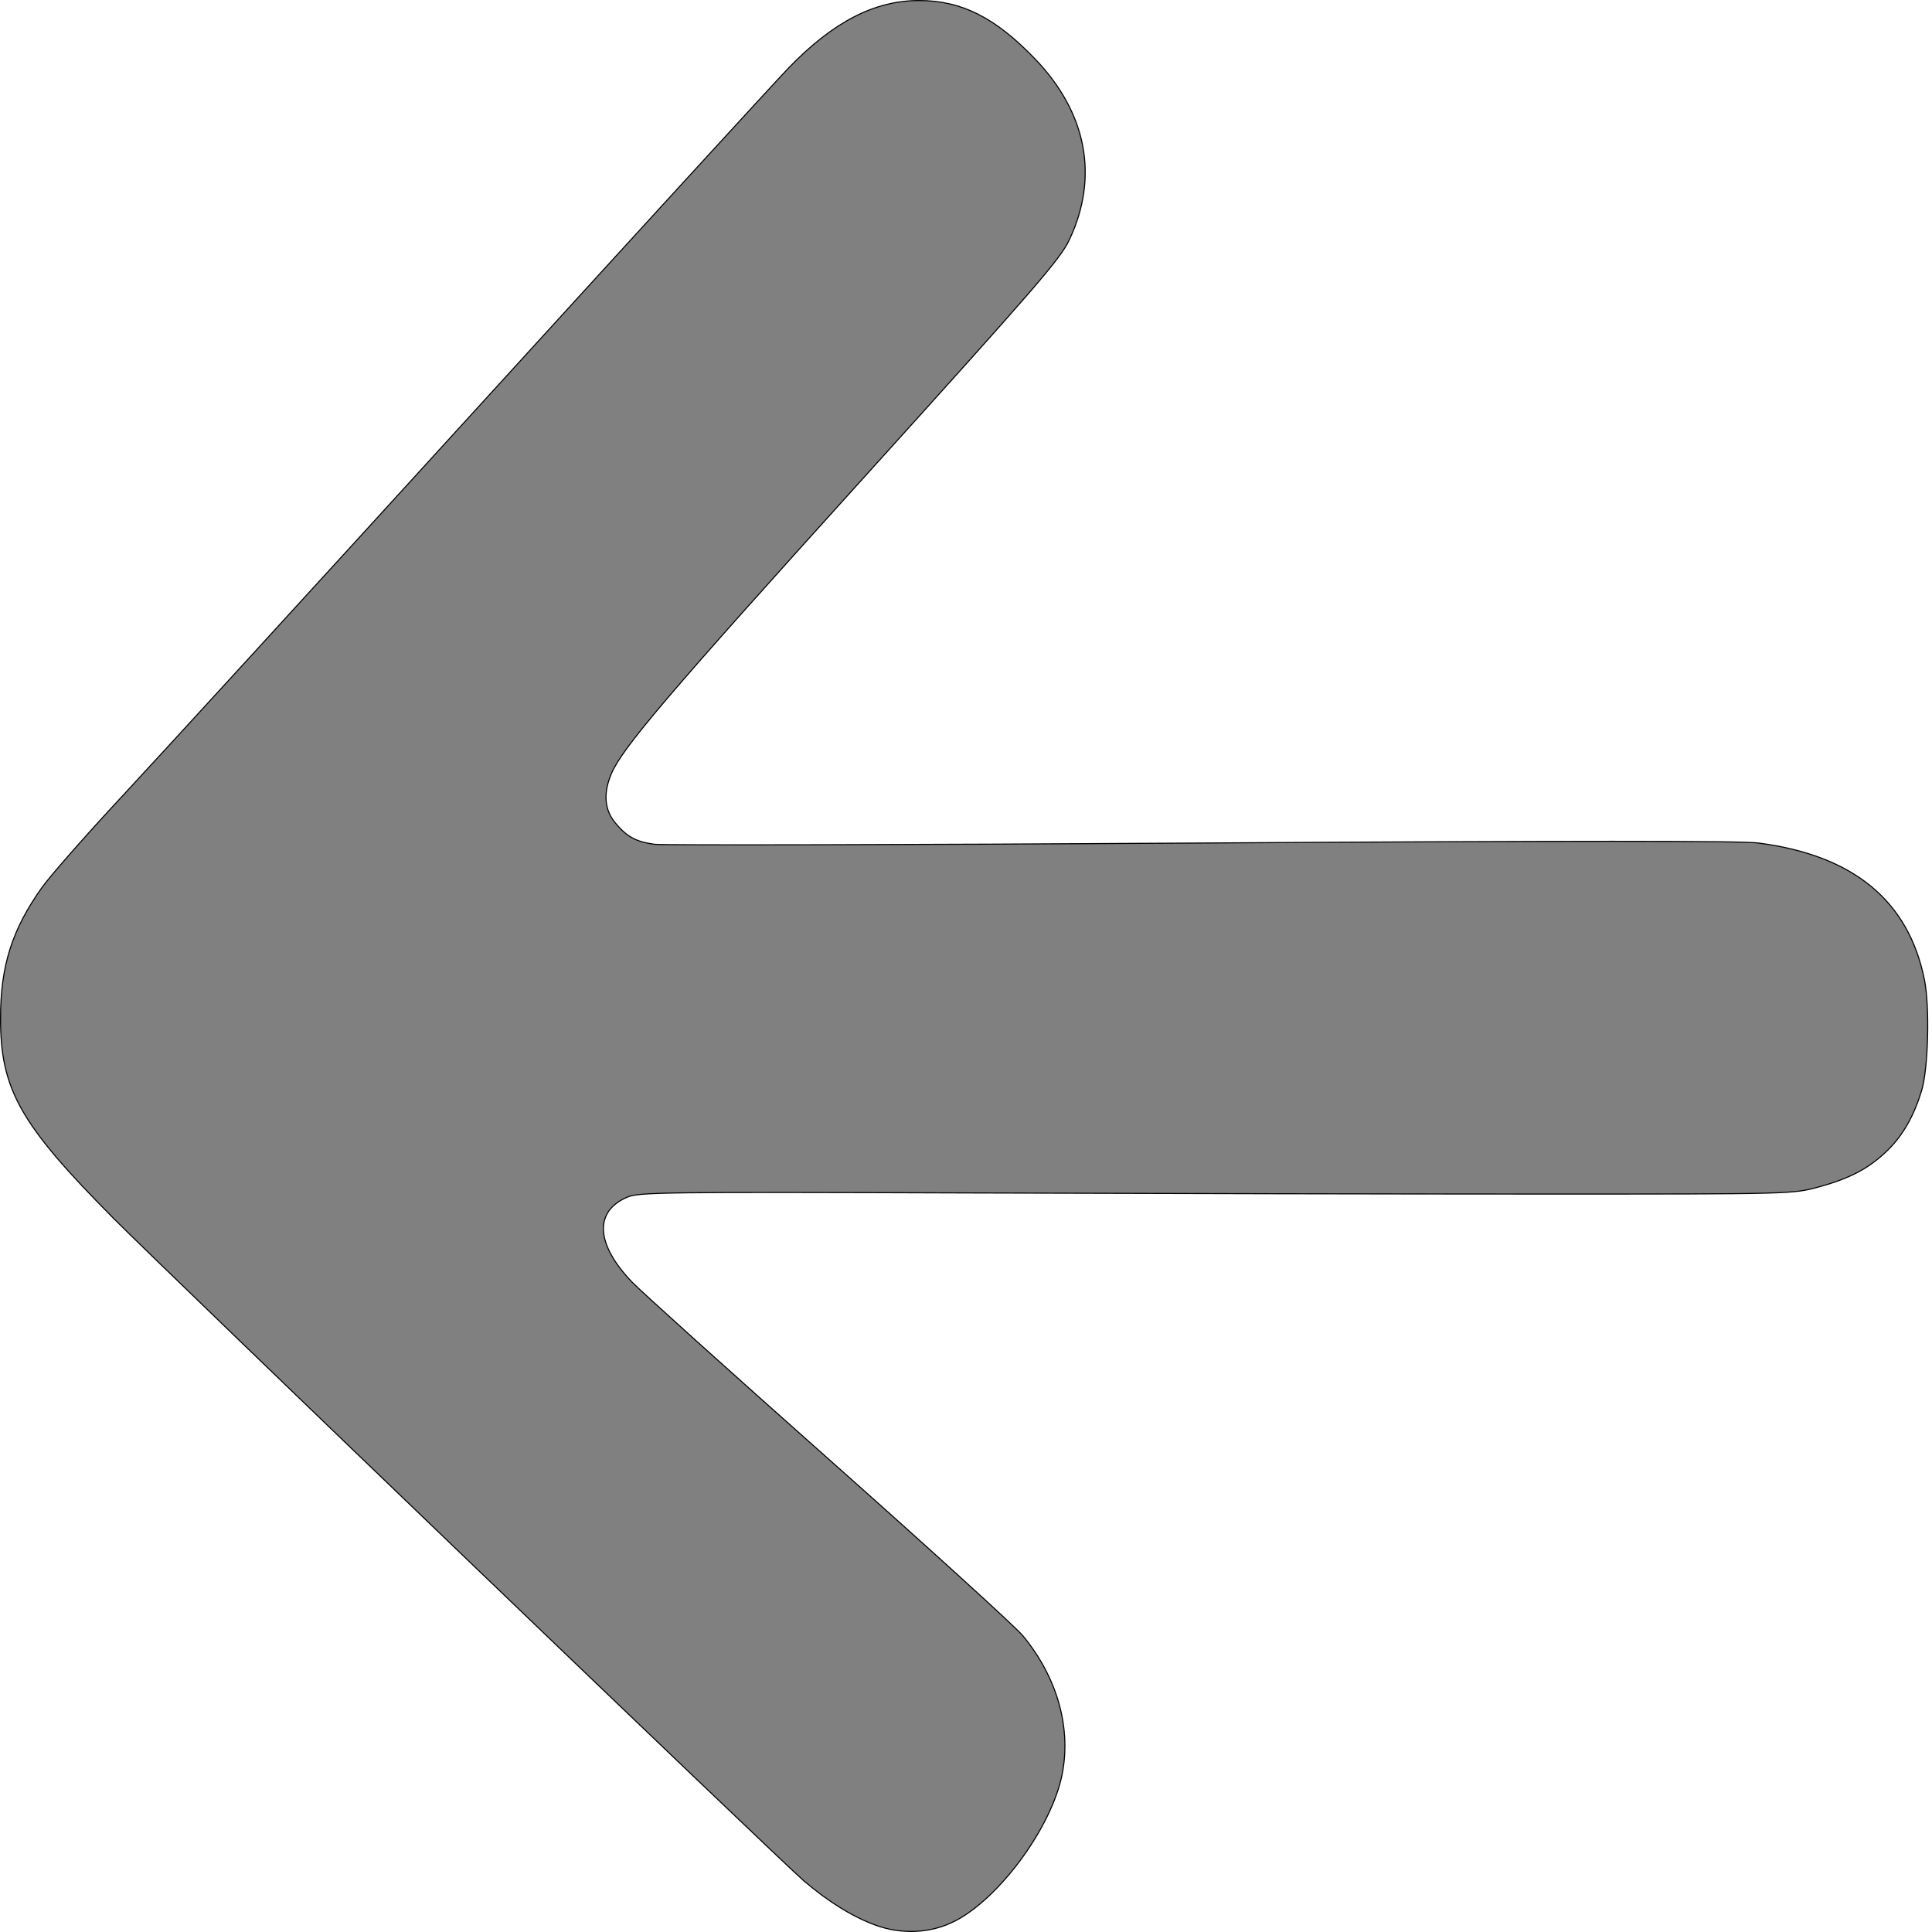
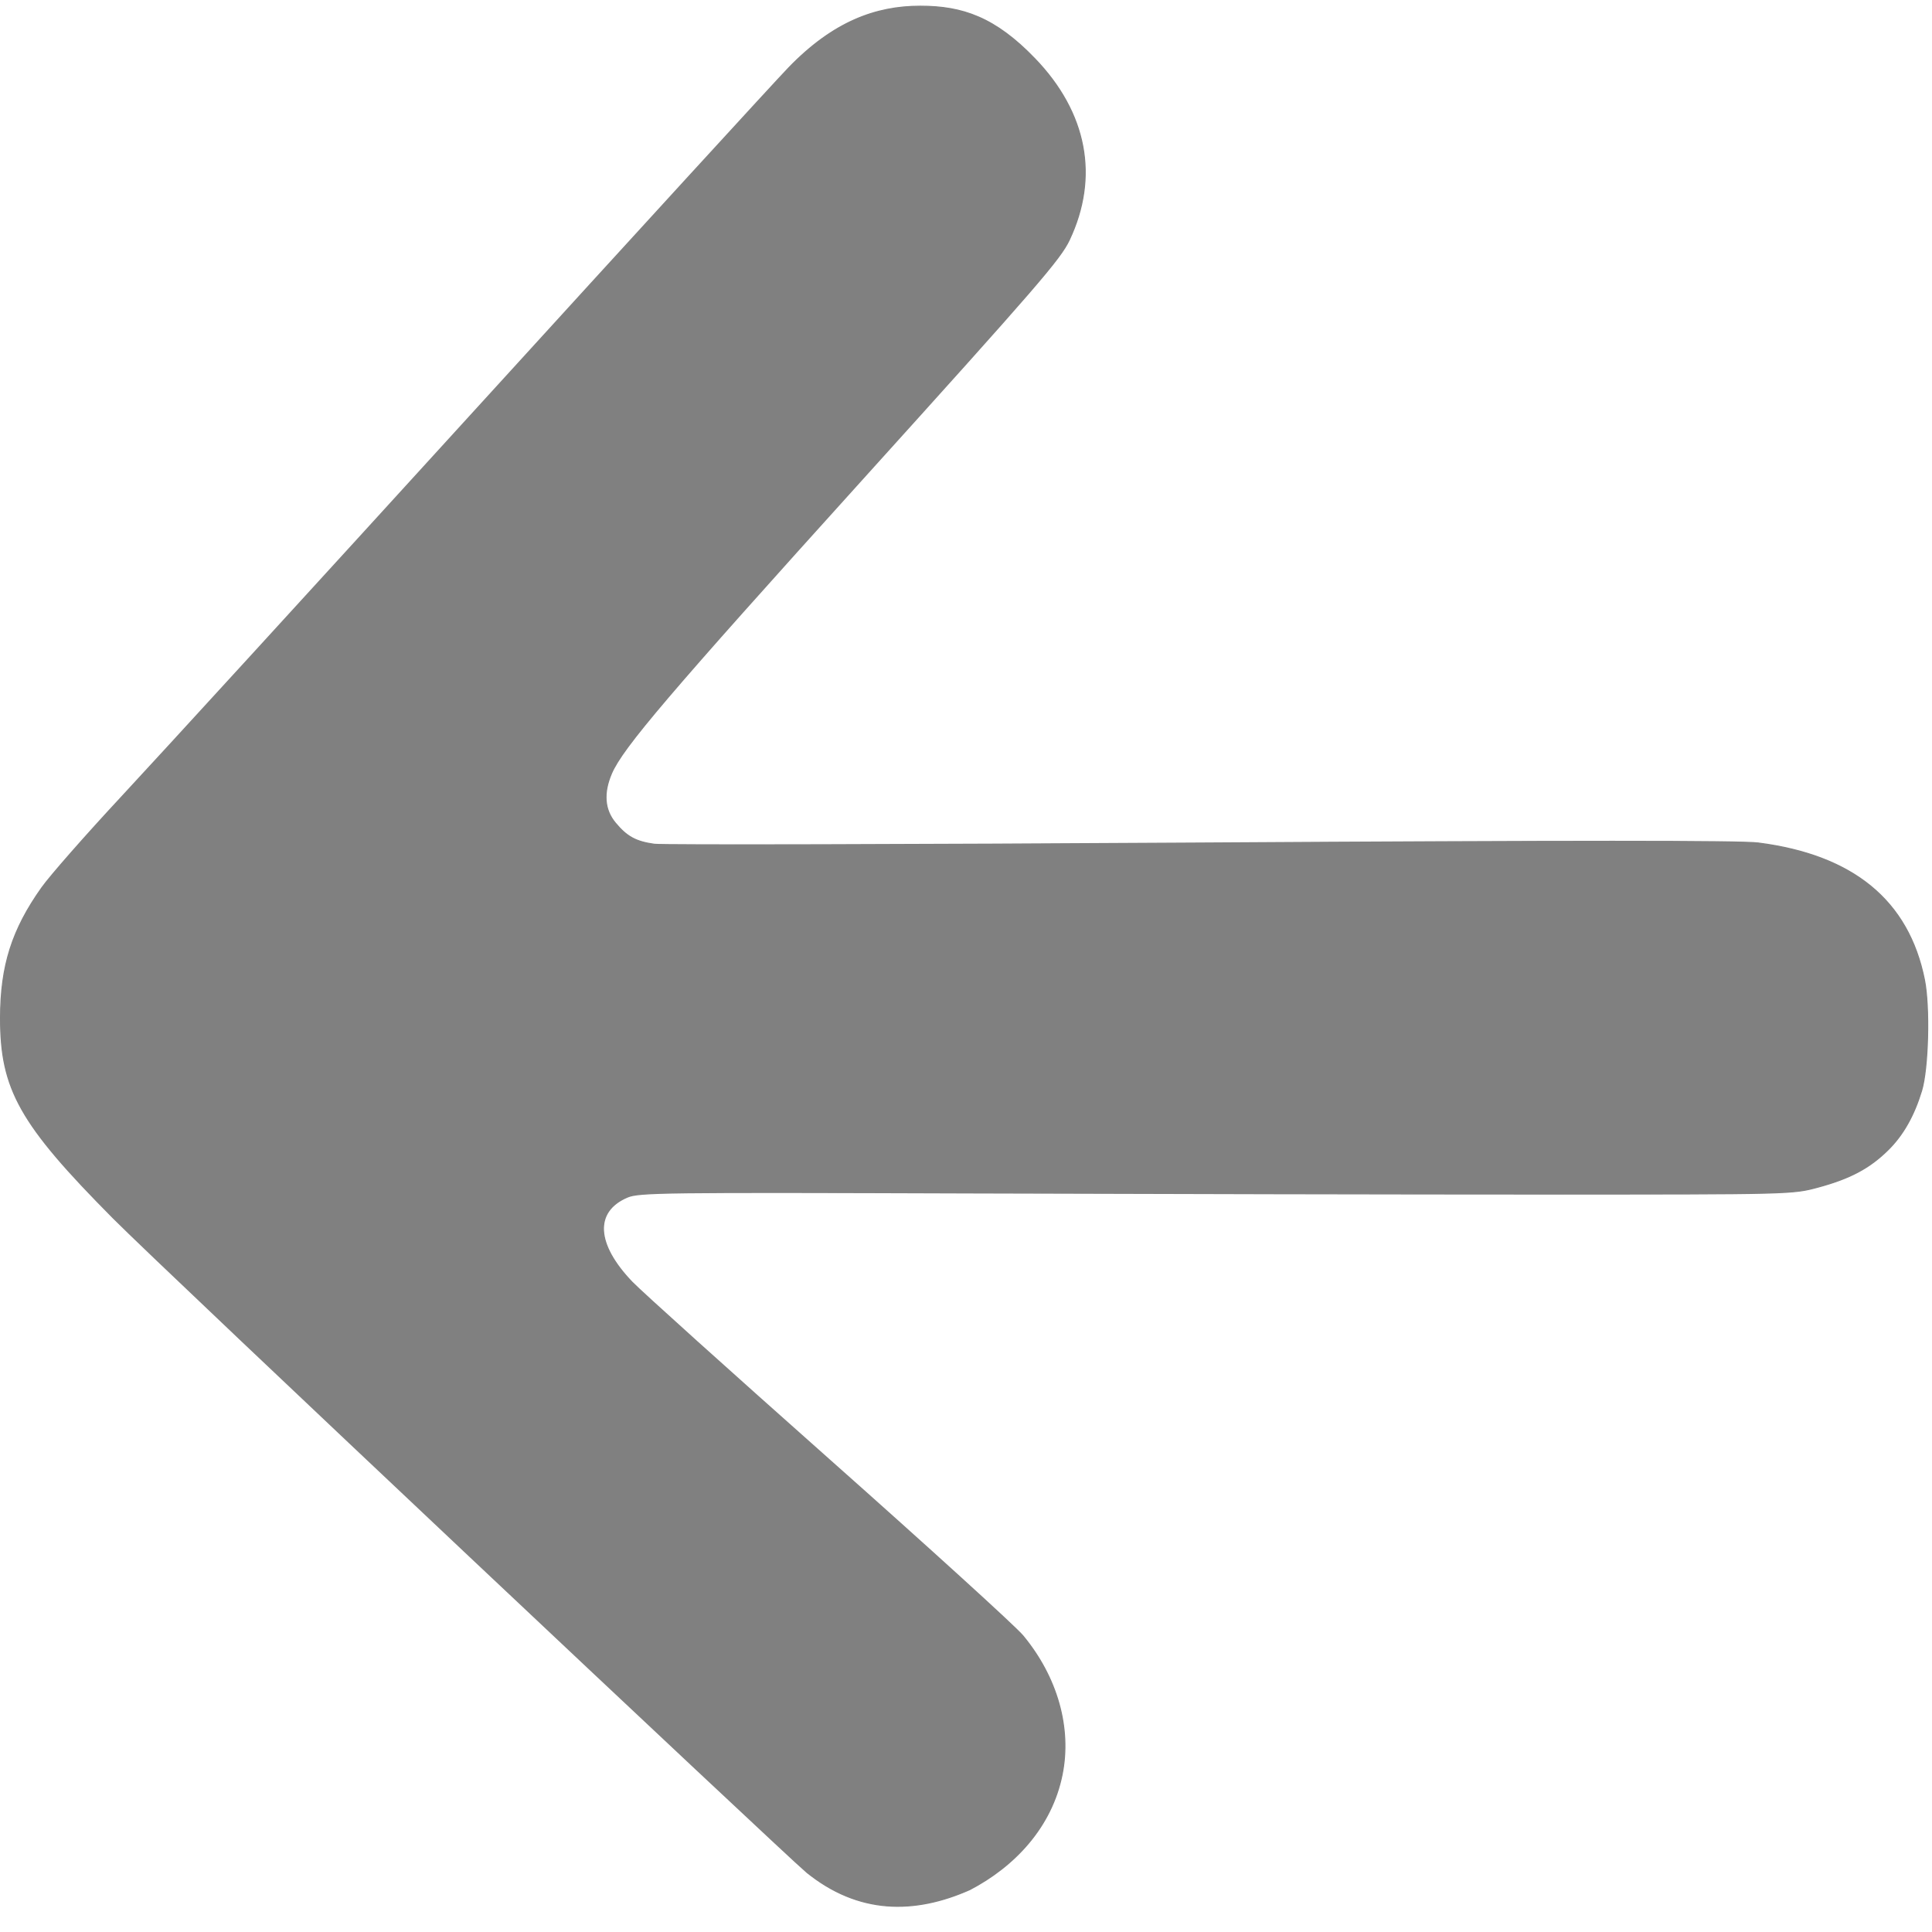
<svg xmlns="http://www.w3.org/2000/svg" width="120mm" height="120mm" viewBox="0 0 425.197 425.197" id="svg2816" version="1.1">
  <defs id="defs2818" />
  <g id="Template" style="fill:none;stroke:#000000;stroke-width:0.354px">
-     <path style="fill:#808080;stroke-width:0.235px" d="m 192.583,423.652 c -5.018,-1.858 -10.207,-5.07 -15.635,-9.681 C 171.996,409.763 36.308,279.539 24.896,268.041 4.375,247.363 0.095,239.759 0.117,224.011 0.133,212.54 2.656,204.588 9.203,195.37 c 1.854,-2.61 9.788,-11.639 17.63,-20.065 7.843,-8.425 42.874,-46.722 77.847,-85.103 34.973,-38.382 66,-72.274 68.947,-75.316 9.779,-10.092 18.847,-14.767 28.65,-14.768 9.328,-0.001 16.73,3.721 25.476,12.811 11.45,11.9 14.129,26.017 7.569,39.883 -1.986,4.198 -7.054,10.056 -45.753,52.884 -42.266,46.776 -52.551,58.842 -54.985,64.503 -1.859,4.325 -1.58,8.004 0.828,10.904 2.536,3.054 4.507,4.133 8.596,4.705 1.771,0.248 55.908,0.126 120.306,-0.271 81.781,-0.504 118.766,-0.506 122.654,-0.007 20.905,2.683 33.065,12.69 36.565,30.092 1.199,5.96 0.849,19.579 -0.628,24.428 -1.677,5.508 -4.079,9.747 -7.362,12.994 -4.076,4.032 -8.372,6.32 -15.446,8.228 -5.604,1.511 -5.874,1.518 -60.035,1.518 -29.923,0 -87.001,-0.111 -126.839,-0.246 -67.422,-0.229 -72.624,-0.165 -75.178,0.928 -7.351,3.146 -6.945,10.352 1.054,18.691 1.992,2.077 21.503,19.645 43.357,39.041 21.854,19.396 41.048,36.852 42.653,38.792 7.568,9.148 10.711,20.284 8.633,30.585 -2.326,11.53 -13.652,27.041 -23.48,32.156 -5.309,2.763 -11.78,3.097 -17.68,0.913 z" id="path3337" />
+     <path style="fill:#808080;stroke:#808080;stroke-width:0.235px" d="M 177.448,411.97 C 172.496,407.763 36.308,279.539 24.896,268.041 4.375,247.363 0.095,239.759 0.117,224.011 0.133,212.54 2.656,204.588 9.203,195.37 c 1.854,-2.61 9.788,-11.639 17.63,-20.065 7.843,-8.425 42.874,-46.722 77.847,-85.103 34.973,-38.382 66,-72.274 68.947,-75.316 9.779,-10.092 19.097,-13.517 28.9,-13.518 9.328,-0.001 16.48,2.471 25.226,11.561 11.45,11.9 14.129,26.017 7.569,39.883 -1.986,4.198 -7.054,10.056 -45.753,52.884 -42.266,46.776 -52.551,58.842 -54.985,64.503 -1.859,4.325 -1.58,8.004 0.828,10.904 2.536,3.054 4.507,4.133 8.596,4.705 1.771,0.248 55.908,0.126 120.306,-0.271 81.781,-0.504 118.766,-0.506 122.654,-0.007 20.905,2.683 33.065,12.69 36.565,30.092 1.199,5.96 0.849,19.579 -0.628,24.428 -1.677,5.508 -4.079,9.747 -7.362,12.994 -4.076,4.032 -8.372,6.32 -15.446,8.228 -5.604,1.511 -5.874,1.518 -60.035,1.518 -29.923,0 -87.001,-0.111 -126.839,-0.246 -67.422,-0.229 -72.624,-0.165 -75.178,0.928 -7.351,3.146 -6.945,10.352 1.054,18.691 1.992,2.077 21.503,19.645 43.357,39.041 21.854,19.396 41.048,36.852 42.653,38.792 7.568,9.148 10.711,20.284 8.633,30.585 -2.326,11.53 -10.5,20.18 -20.328,25.294 -12.178,5.405 -24.542,5.402 -35.967,-3.907 z" id="path3337" />
  </g>
</svg>
